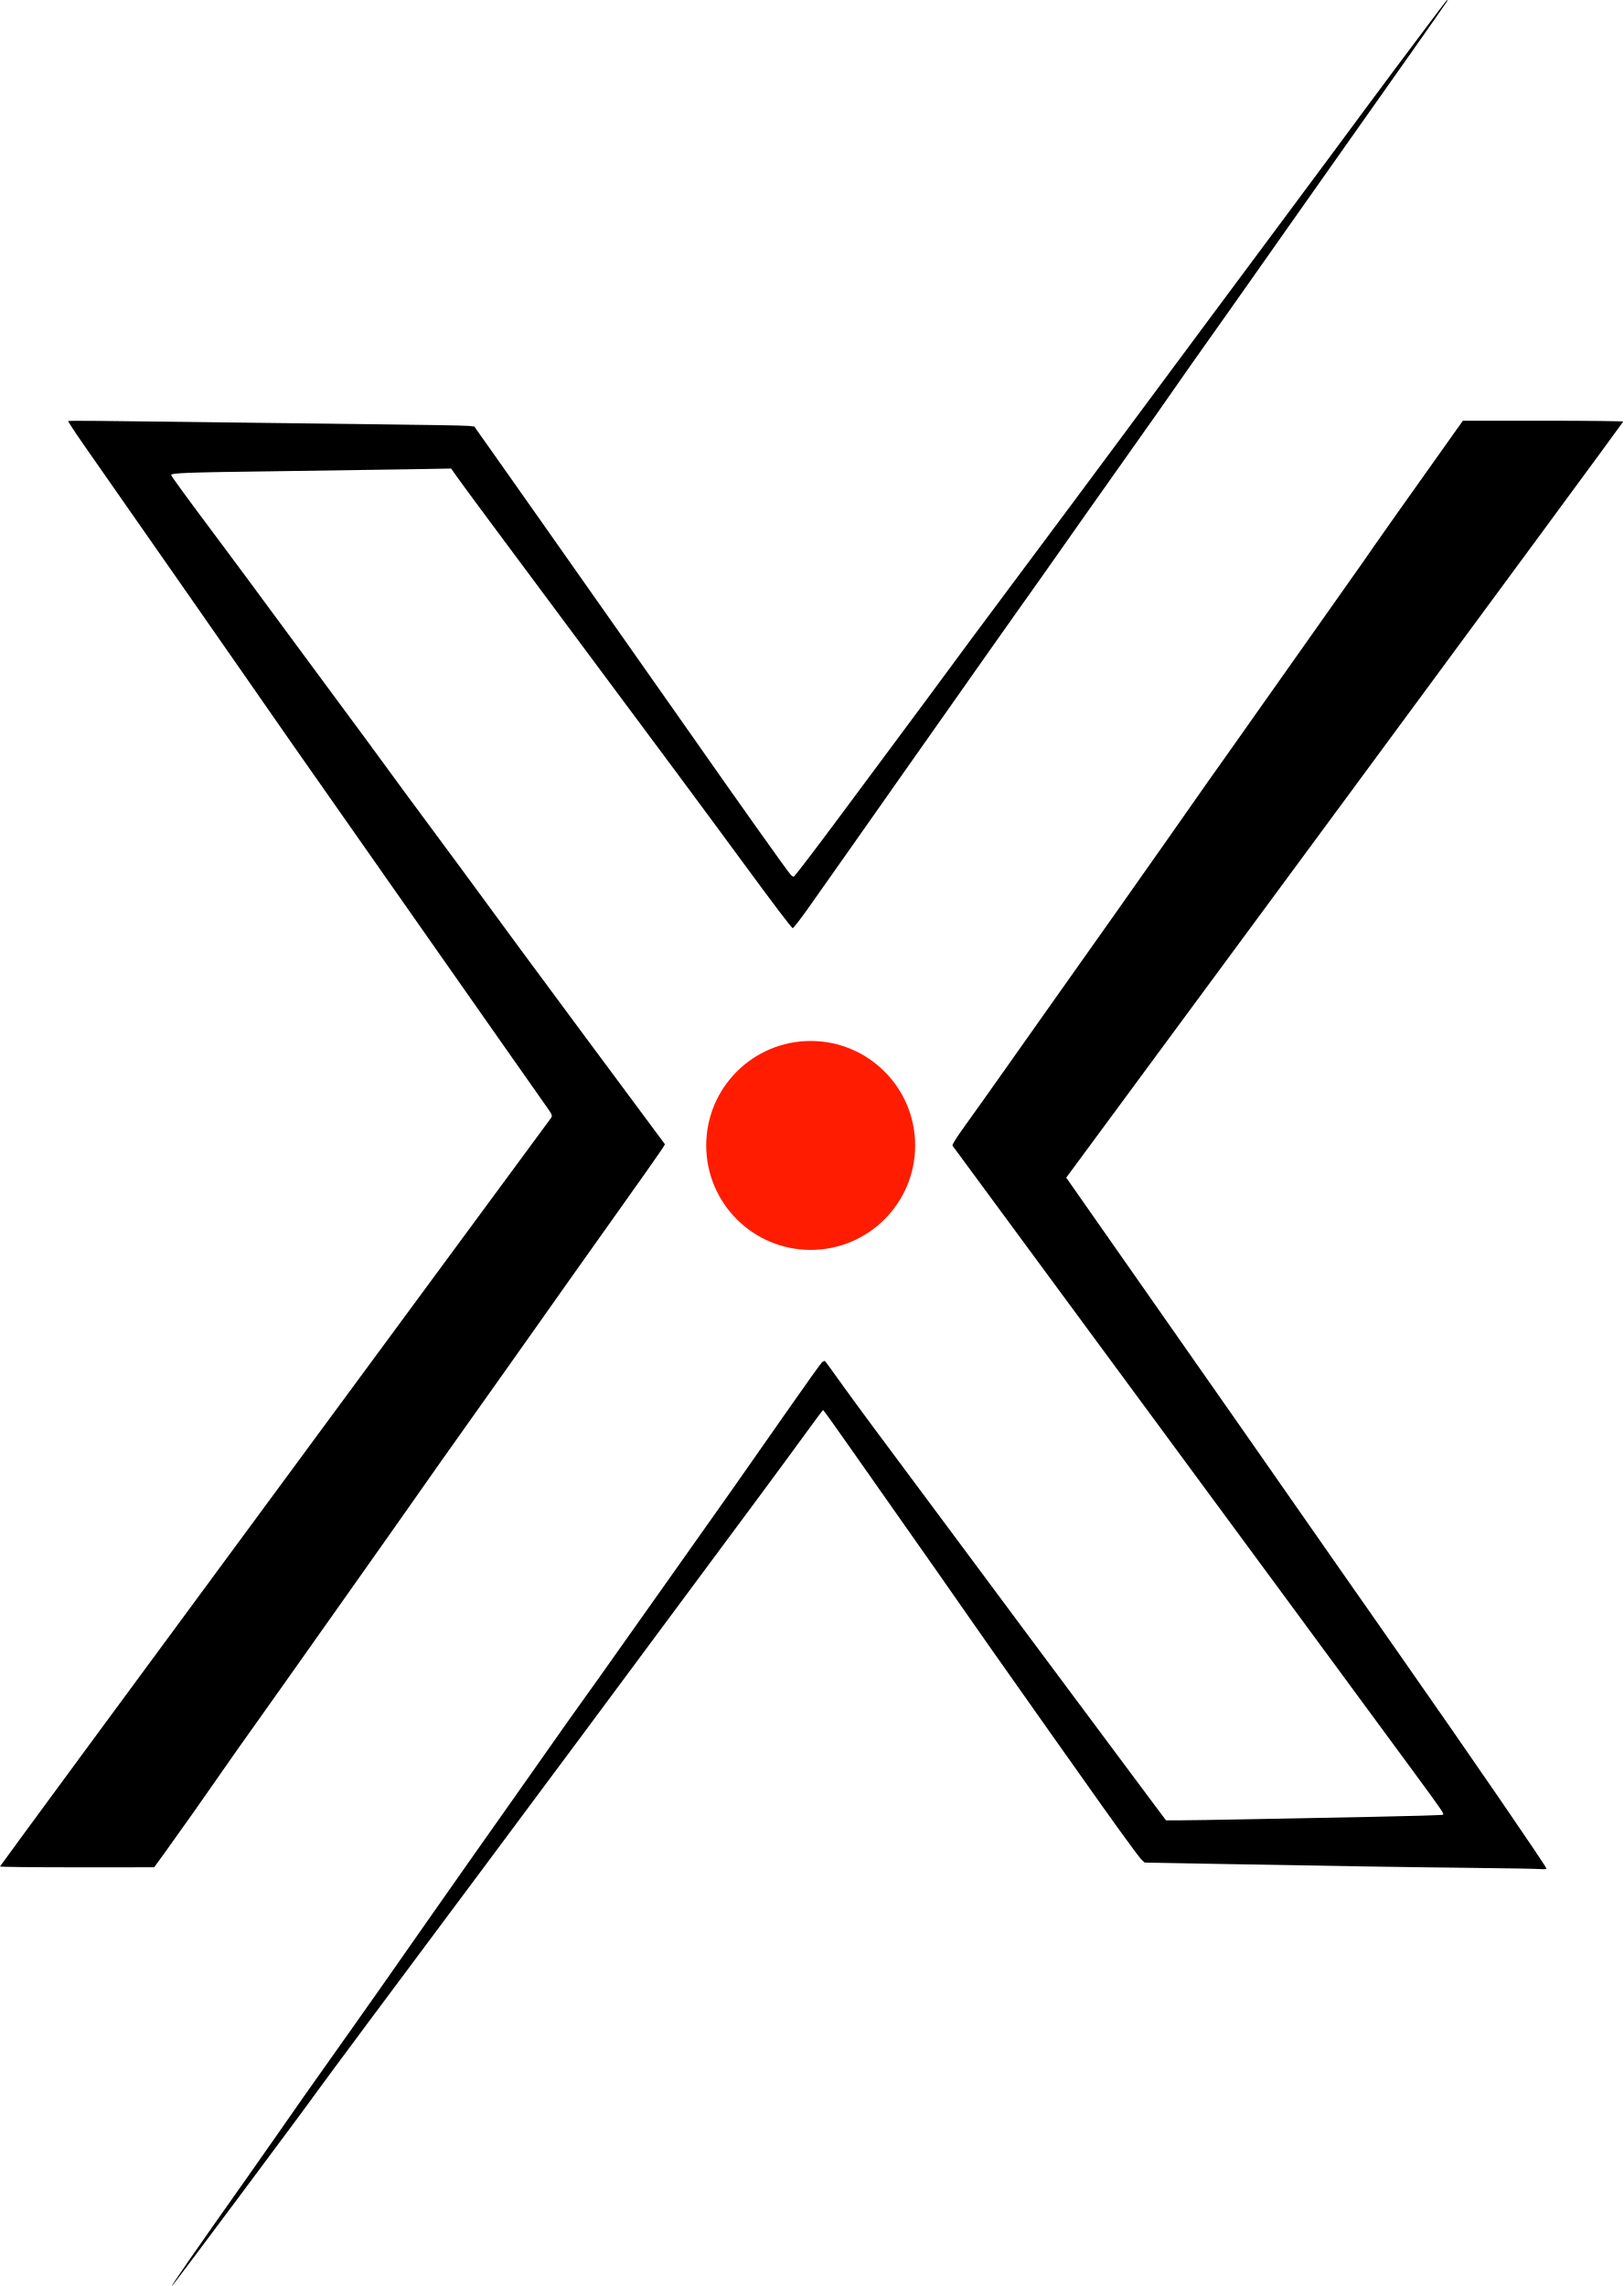
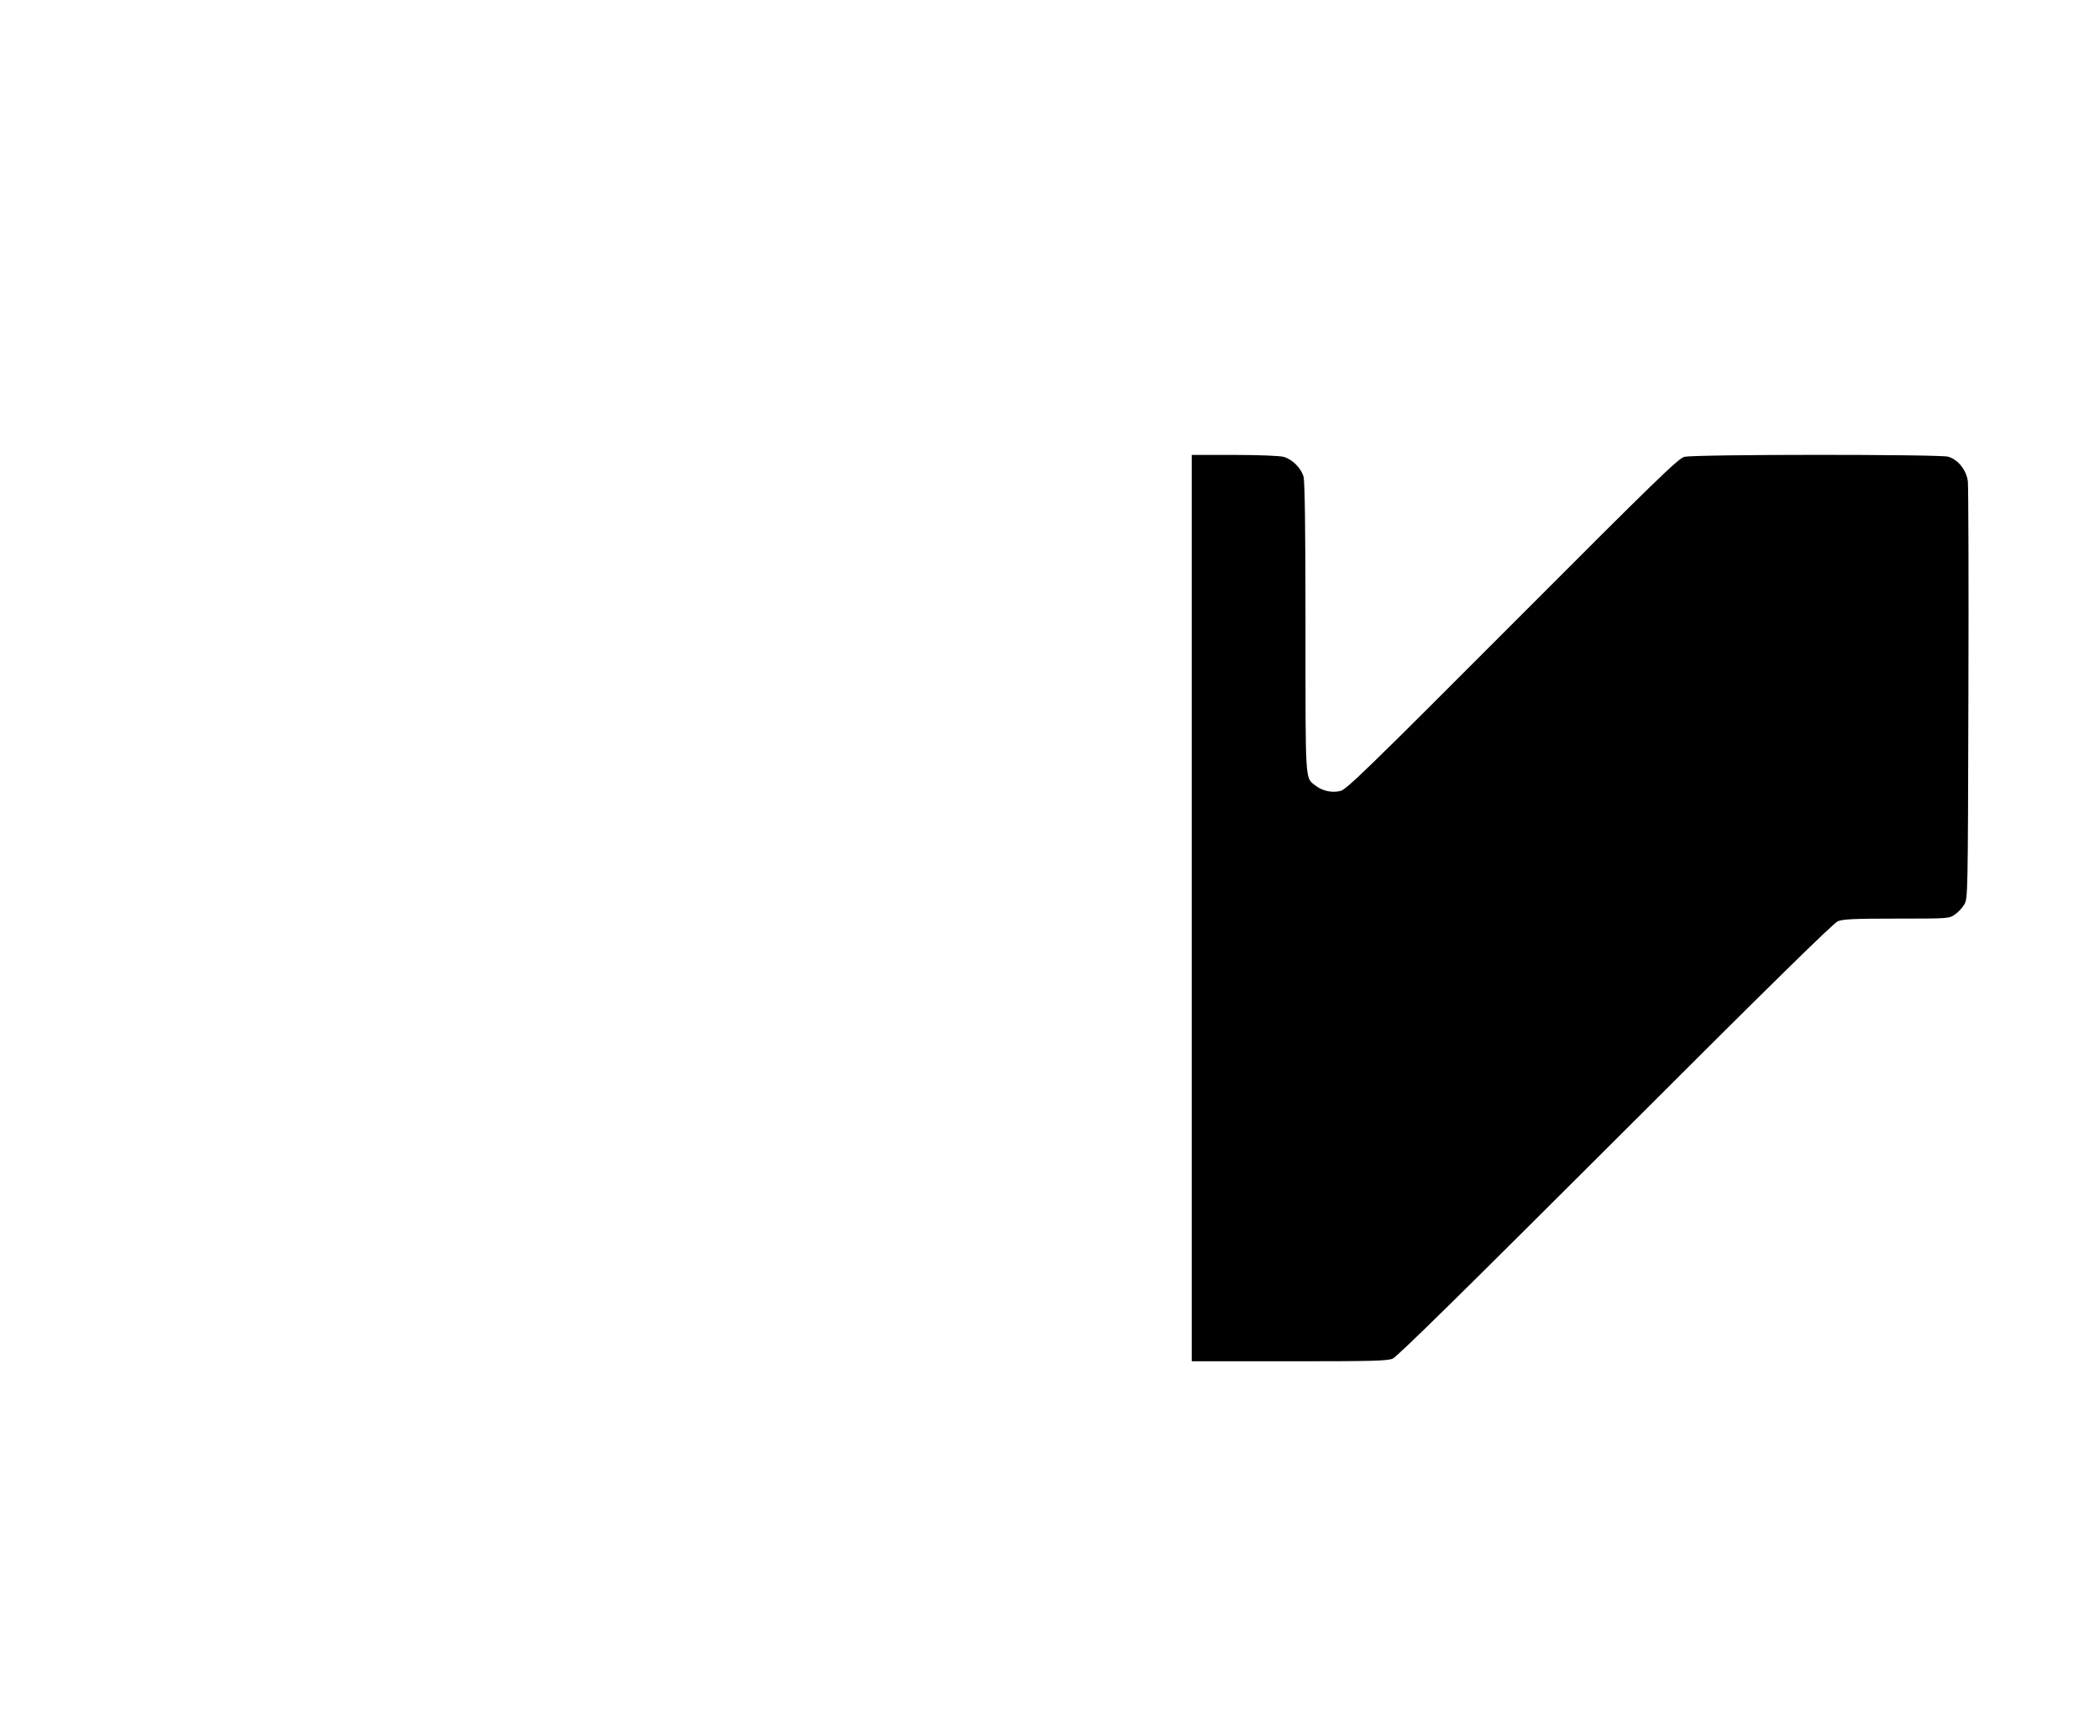
- <svg xmlns="http://www.w3.org/2000/svg" id="Layer_1" data-name="Layer 1" viewBox="0 0 1496.31 2107.3">
-   <defs>
-     <style>
-       .cls-1 {
-         fill: #ff1c00;
-       }
- 
-       .cls-2 {
-         fill: #000;
-         fill-rule: evenodd;
-       }
-     </style>
-   </defs>
-   <path class="cls-2" d="m1325.87,10.31c-22.6,30.02-56.68,75.61-66.86,89.46-12.93,17.6-50.89,68.74-80.83,108.94-22.08,29.65-44.15,59.33-66.18,89.02-36.05,48.59-54.42,73.34-75.89,102.24-12.53,16.86-32.47,43.72-44.35,59.71-11.87,15.98-37.57,50.46-57.1,76.61-32.07,42.95-42.76,57.36-79.13,106.72-5.99,8.14-21.33,28.82-34.1,45.96-15.46,20.77-30.91,41.56-46.34,62.35-20.92,28.17-40.39,53.76-43,56.53-.65.69-1.89.03-3.6-1.95-3.72-4.3-48.89-67.92-95.01-133.83-9.95-14.24-37.53-53.47-61.25-87.18-23.74-33.72-54.17-76.98-67.63-96.16-15.28-21.75-30.58-43.48-45.92-65.19l-21.43-30.31-5.43-.63c-2.99-.35-45.14-1.07-93.67-1.6-60.49-.69-120.99-1.44-181.49-2.25-51.29-.71-93.5-1.03-93.81-.71-.31.31,6.02,10.02,14.05,21.57,21.96,31.58,69.77,100.08,97.25,139.36,13.42,19.19,38.91,55.8,56.65,81.36,32.33,46.6,38.77,55.82,83.19,119.13,16.25,23.15,32.47,46.31,48.69,69.49,13.62,19.47,35.45,50.62,48.51,69.22,13.06,18.6,37.24,53.07,53.72,76.61,16.48,23.54,33.26,47.43,37.3,53.11,6.96,9.78,7.26,10.43,5.75,12.69-.88,1.29-115.52,156.9-254.75,345.79C113.94,1565.25.01,1720.15,0,1720.58c0,.44,31.97.79,71.05.77l71.06-.03,10.53-14.52c12.26-16.92,36.96-51.9,50.53-71.58,9.21-13.36,14.72-21.15,54.89-77.66,10.53-14.81,32.38-45.72,48.57-68.68,16.18-22.95,38.85-55.05,50.38-71.33,11.53-16.28,26.58-37.66,33.46-47.55,6.87-9.89,23.5-33.42,36.93-52.3,13.45-18.89,30.81-43.38,38.59-54.42,7.78-11.05,23.42-33.15,34.76-49.14,11.34-15.98,23.76-33.58,27.63-39.11,3.87-5.52,23.52-33.21,43.67-61.51,20.16-28.31,37.6-53.1,38.77-55.08l2.13-3.6-15.56-21c-18.91-25.5-37.82-50.99-56.77-76.48-22.67-30.51-49.59-66.9-59.81-80.84-49.09-66.94-72.9-99.26-90.35-122.71-10.46-14.05-26.87-36.34-36.45-49.55s-28.09-38.33-41.12-55.85c-13.04-17.52-38.18-51.58-55.9-75.69s-43.24-58.6-56.72-76.61c-28.91-38.65-41.64-56.09-42.4-58.05-.81-2.11,11.89-2.58,102.63-3.76,43.59-.56,96.37-1.33,117.29-1.71l38.04-.68,6.28,8.85c5.68,8.02,38.85,52.74,99.01,133.54,93.19,125.16,127.43,171.31,162.63,219.26,29.75,40.53,45.76,61.67,46.96,62.03.59.17,7.04-8.13,14.34-18.44,16.4-23.14,62.27-88.3,89.07-126.54,10.99-15.69,26.74-38.04,34.98-49.66,10.33-14.58,20.61-29.21,30.85-43.86,8.73-12.49,24.15-34.37,34.29-48.61,19.69-27.66,25.88-36.42,67.51-95.64,14.72-20.92,37.06-52.55,49.65-70.27,12.58-17.72,24.96-35.32,27.5-39.09s10.85-15.66,18.47-26.42c29.23-41.23,58.42-82.63,91.29-129.44,18.76-26.74,45.08-64.07,58.49-82.95,24.23-34.13,85.23-120.84,86.78-123.37.44-.72.56-1.32.25-1.32s-4.04,4.63-8.3,10.3m17.57,384.64c-4.16,5.91-8.35,11.81-12.55,17.7-25.07,35.06-65.02,91.65-76.36,108.19-3.84,5.59-22.49,32.03-41.45,58.77-18.96,26.74-42.97,60.73-53.35,75.56-10.38,14.81-21.79,30.98-25.35,35.93-8.29,11.49-28.94,40.83-56.52,80.31-19.73,28.23-78.69,111.77-110.57,156.64-6.9,9.73-24.67,34.88-39.49,55.89-14.82,21.01-32.29,45.6-38.81,54.62-7.23,10.01-11.53,16.86-10.98,17.56.93,1.23,57.54,78.08,102.79,139.56,40.52,55.06,149.82,203.43,218.74,296.93,27.66,37.53,84.19,114.37,102.88,139.85,27.42,37.37,29.03,39.72,27.7,40.45-.71.4-29.34,1.25-63.63,1.91-34.29.65-85.64,1.64-114.13,2.21-28.49.57-57.58,1.03-64.67,1.03h-12.9l-28.85-38.67c-54.64-73.26-78.76-105.64-100.67-135.16-12.09-16.28-29.75-40.05-39.27-52.83-9.51-12.78-32.31-43.45-50.69-68.15-17.04-22.9-34.06-45.79-51.09-68.68-9.73-13.08-23.3-31.62-30.14-41.21s-12.86-17.88-13.36-18.41c-.53-.59-1.76-.19-3.06.97-1.19,1.08-14.78,20.07-30.21,42.2-37.96,54.45-66.46,94.98-104.87,149.07-17.74,24.99-42.48,59.95-54.98,77.66-12.5,17.73-25.16,35.56-28.17,39.63-5.39,7.32-16.85,23.55-62.69,88.76-13.08,18.6-30.67,43.56-39.13,55.48-8.45,11.91-26.8,38.06-40.81,58.12-36.24,51.9-53.68,76.76-70.81,100.92-38.45,54.21-62.16,87.87-70.79,100.52-3.48,5.11-15.09,21.67-25.78,36.8-51.41,72.73-74,105.35-70.65,102.01,2.31-2.31,125.38-167.35,133.95-179.64,4.58-6.56,74.4-100.44,153.26-206.05,29.29-39.23,69.67-93.49,89.74-120.6,24.27-32.77,48.58-65.52,72.91-98.28,79.79-107.36,115.57-155.74,132.18-178.68,9.57-13.21,17.62-24.02,17.92-24.03s9.09,12.19,19.55,27.12c10.46,14.93,28.25,40.25,39.51,56.26,36.54,51.93,61.72,87.84,76.68,109.43,8.06,11.62,16.88,24.23,19.6,27.99,2.72,3.78,15.78,22.32,29.05,41.21,13.25,18.89,26.5,37.66,29.45,41.73,2.94,4.07,12.03,16.9,20.23,28.54,33.08,46.99,56.52,79.41,59.36,82.08l3,2.83,62.35,1.15c106.58,1.96,180.58,3.12,239.86,3.75,31.38.32,59.56.83,62.61,1.11s5.55.08,5.55-.45c0-1.84-70.65-104.82-134.57-196.11-8.14-11.62-21.76-31.13-30.26-43.32-10.21-14.62-20.43-29.25-30.66-43.86-11.82-16.89-23.62-33.8-35.4-50.73-13-18.69-26-37.34-39.05-56-8.38-11.97-16.76-23.95-25.11-35.93-10.61-15.25-116.96-167.23-142.75-204.03l-4.87-6.95,256.71-348.09c141.2-191.45,256.73-348.45,256.73-348.88s-33.25-.79-73.9-.79h-73.92l-5,7.12-.07-.05Z" />
-   <circle class="cls-1" cx="747.3" cy="1055.9" r="96.3" />
+ <svg xmlns="http://www.w3.org/2000/svg" version="1.0" width="1200pt" height="992pt" viewBox="0 0 1200 992" preserveAspectRatio="xMidYMid meet">
+   <g transform="translate(0,992) scale(0.1,-0.1)" fill="#000000" stroke="none">
+     <path d="M6810 4730 l0 -2590 555 0 c478 0 561 2 593 15 26 11 399 378 1272 1250 874 874 1246 1239 1272 1250 31 12 90 15 336 15 294 0 300 0 332 23 19 12 43 38 54 57 21 35 21 46 24 1200 2 641 0 1189 -3 1218 -8 65 -56 126 -113 142 -51 14 -1453 14 -1507 -1 -35 -9 -161 -131 -982 -954 -822 -824 -947 -945 -982 -955 -48 -13 -104 -1 -145 31 -59 46 -56 5 -56 901 0 567 -4 835 -11 863 -14 50 -64 100 -114 114 -24 6 -137 11 -282 11 l-243 0 0 -2590z" />
+   </g>
</svg>
